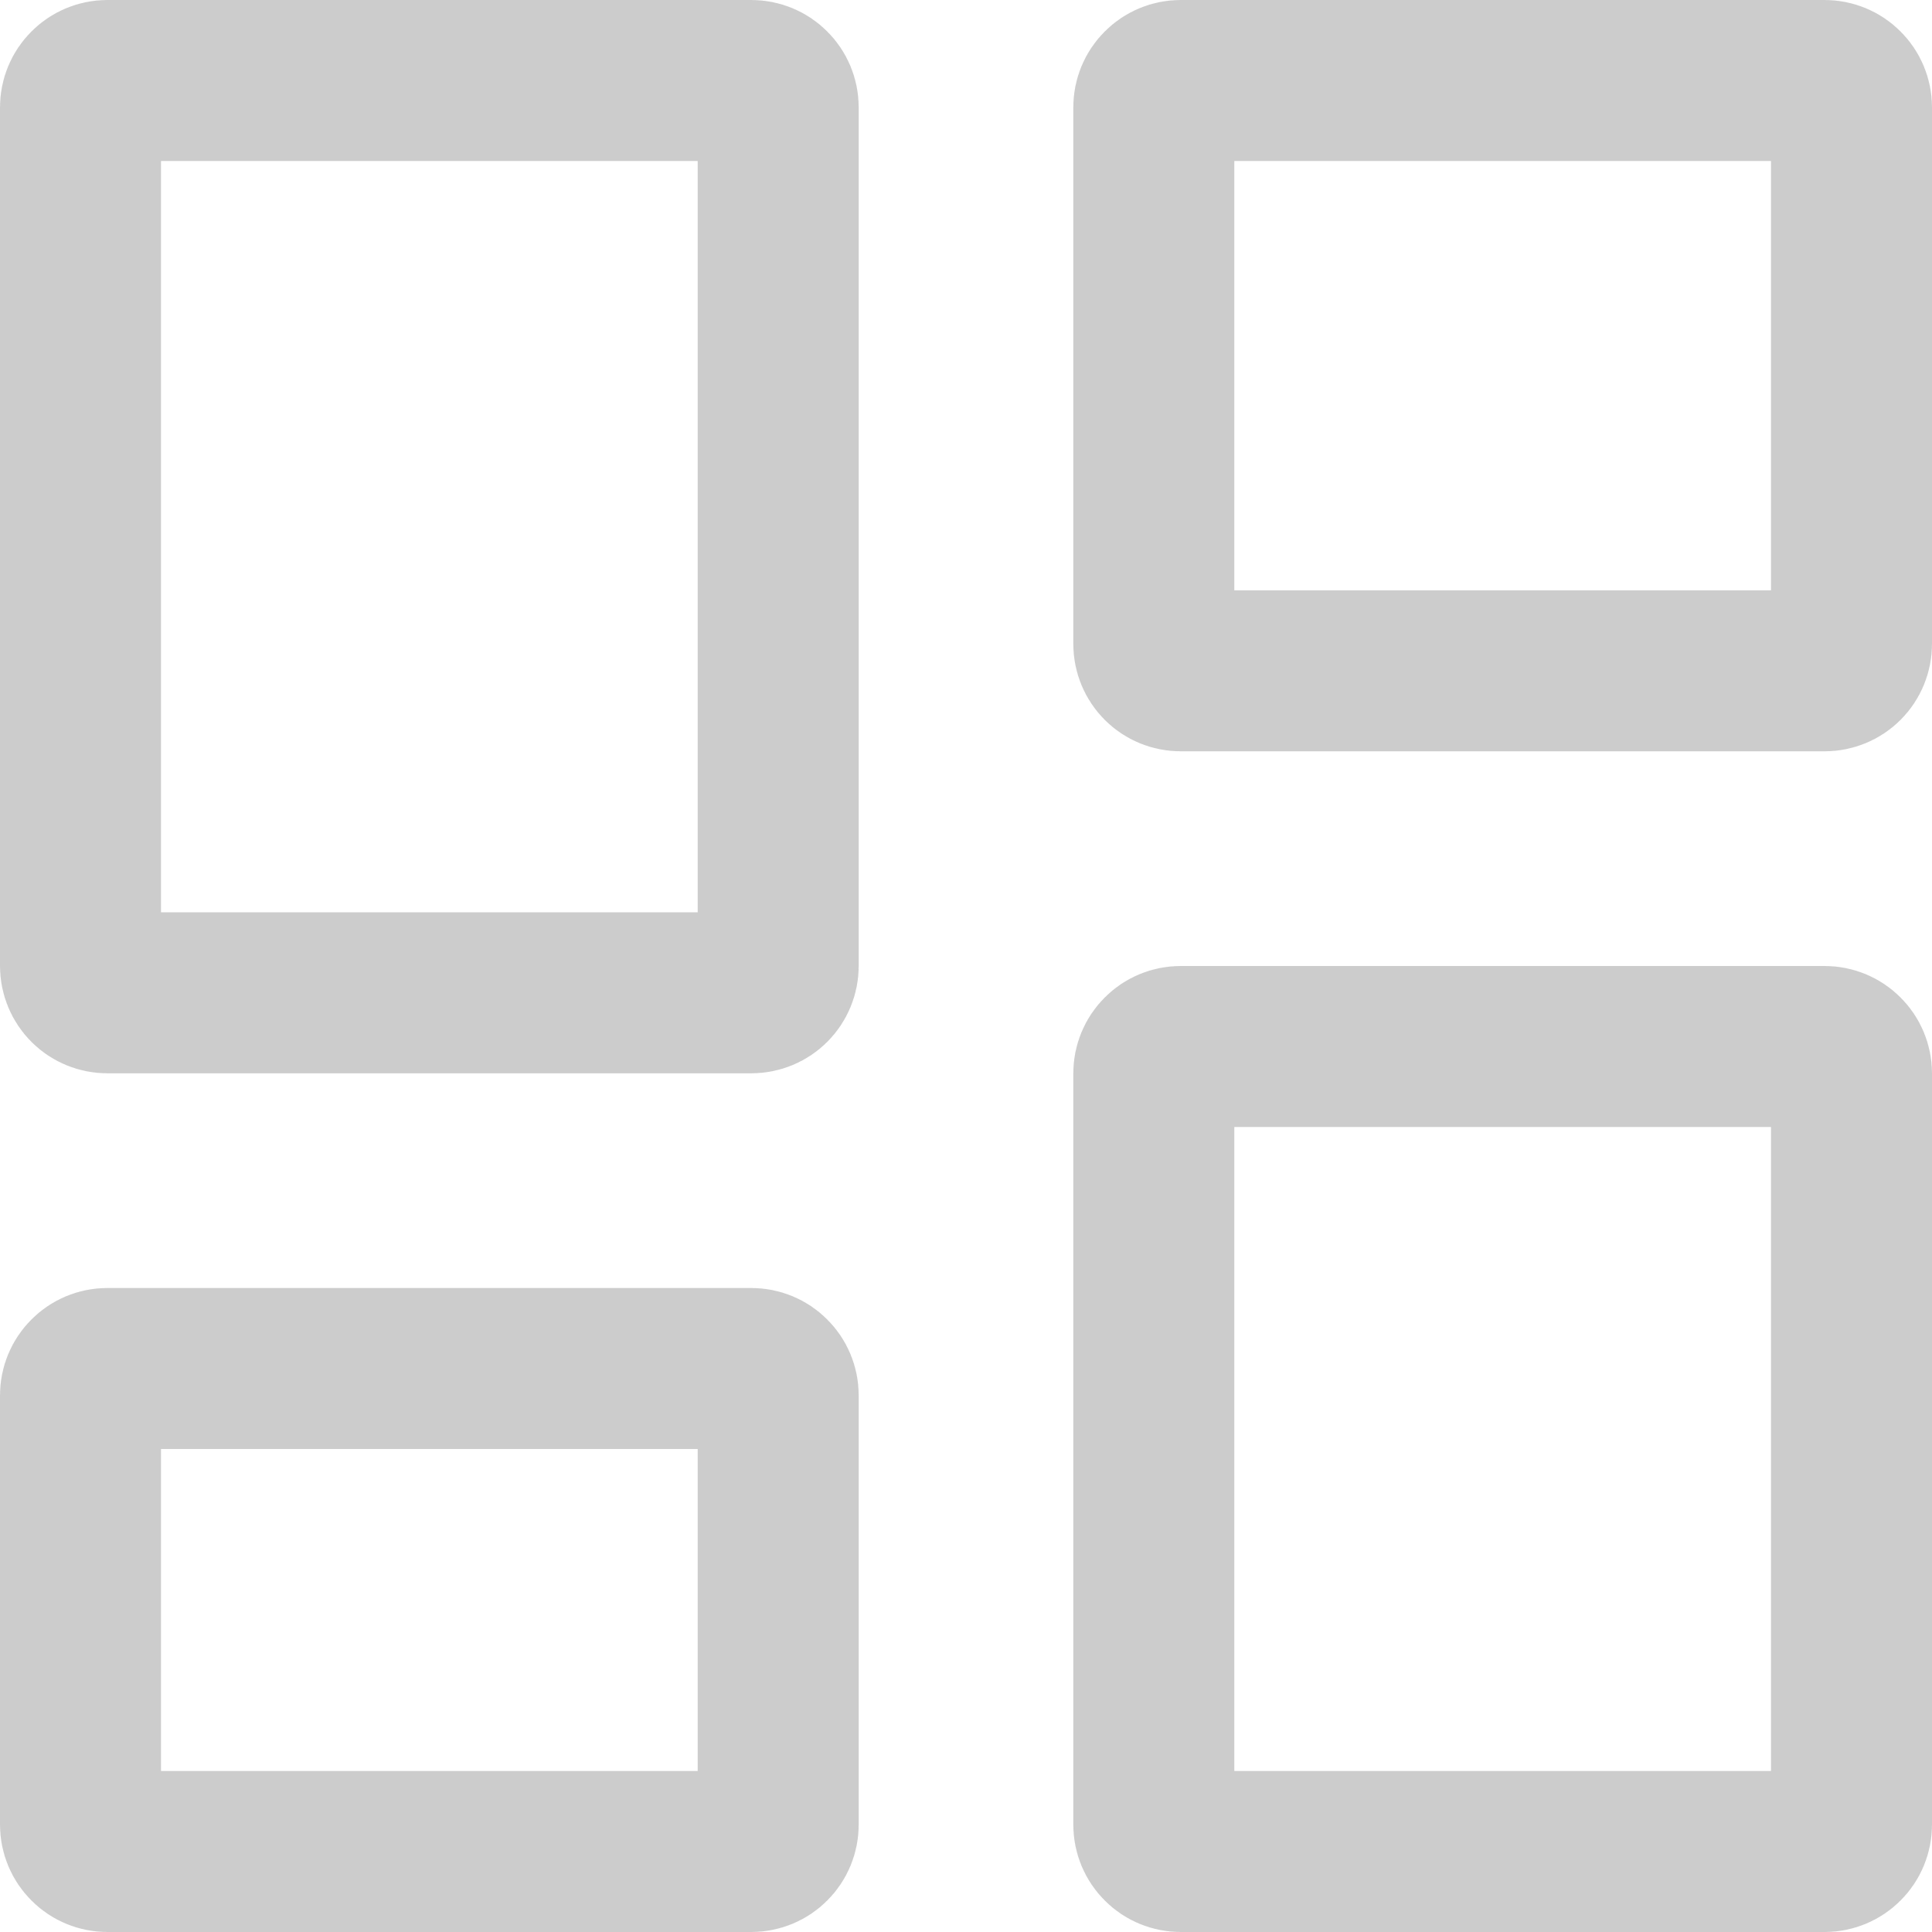
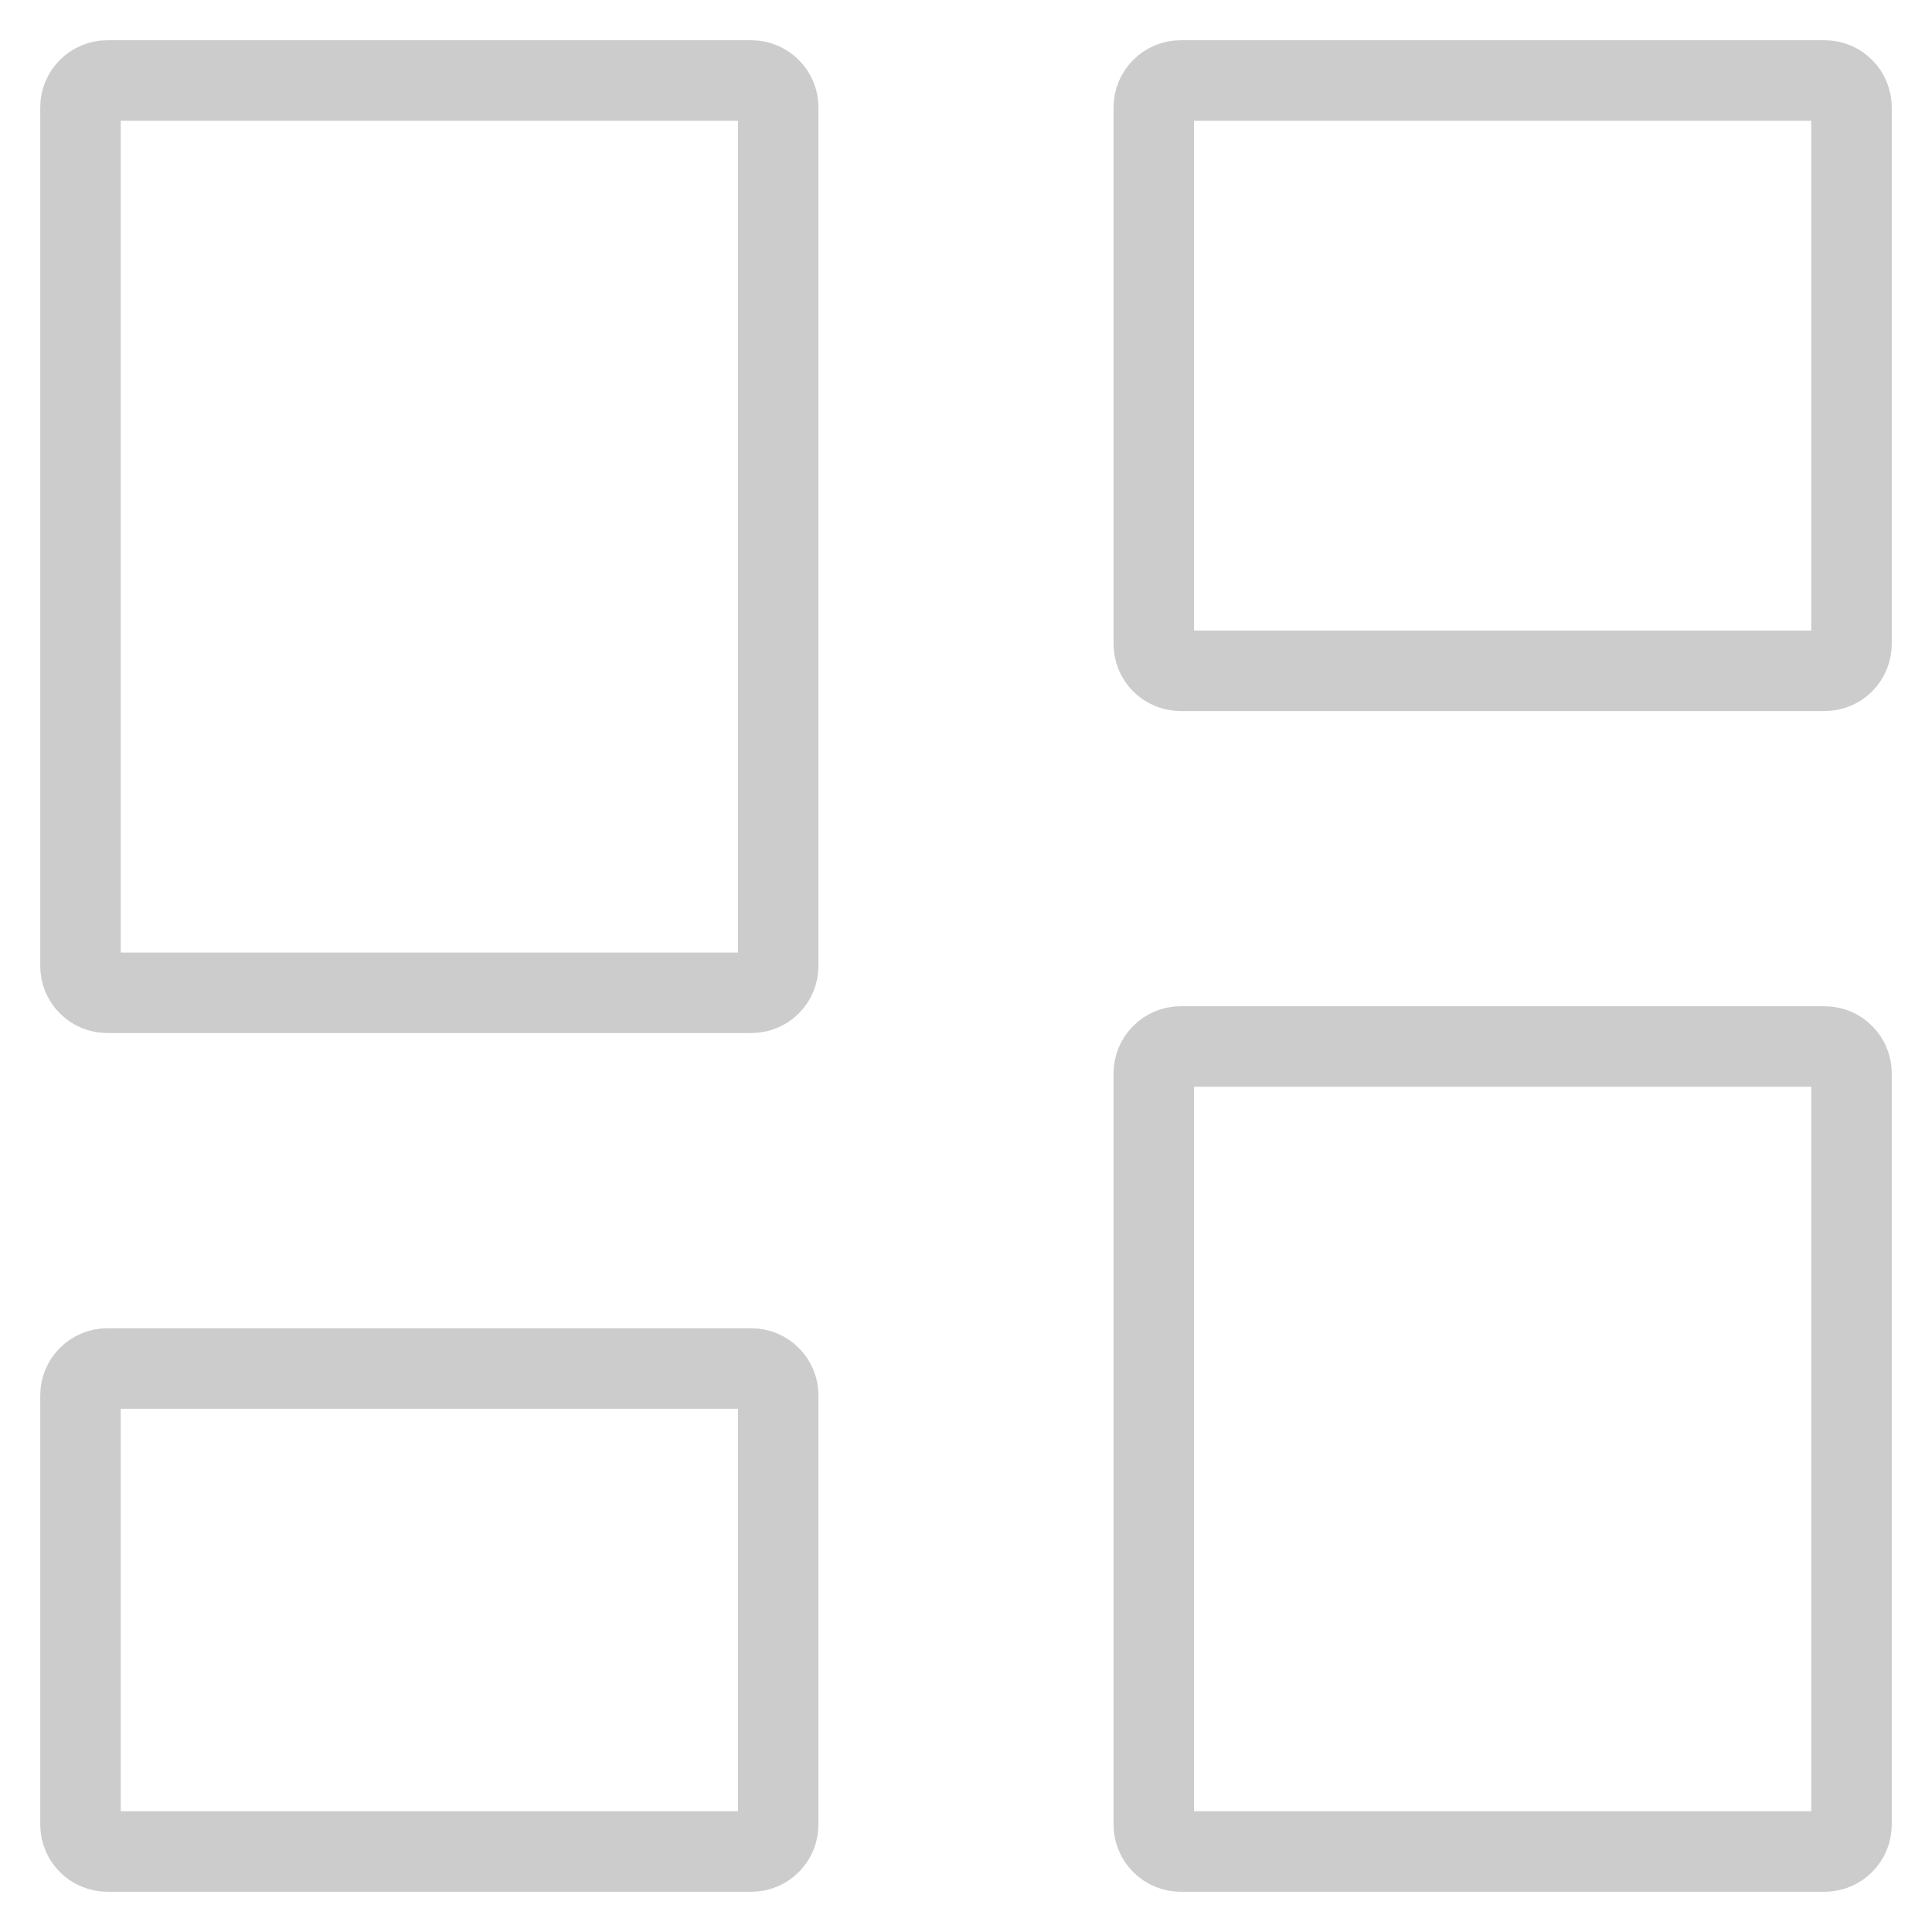
- <svg xmlns="http://www.w3.org/2000/svg" width="24" height="24" viewBox="0 0 24 24" fill="none">
-   <path d="M9.333 12.333H1.333C1.245 12.333 1.16 12.298 1.098 12.236C1.035 12.173 1 12.088 1 12V1.333C1 1.245 1.035 1.16 1.098 1.098C1.16 1.035 1.245 1 1.333 1H9.333C9.422 1 9.507 1.035 9.569 1.098C9.632 1.16 9.667 1.245 9.667 1.333V12C9.667 12.088 9.632 12.173 9.569 12.236C9.507 12.298 9.422 12.333 9.333 12.333ZM1.098 22.902C1.035 22.84 1 22.755 1 22.667V17.333C1 17.245 1.035 17.16 1.098 17.098C1.16 17.035 1.245 17 1.333 17H9.333C9.422 17 9.507 17.035 9.569 17.098C9.632 17.16 9.667 17.245 9.667 17.333V22.667C9.667 22.755 9.632 22.84 9.569 22.902C9.507 22.965 9.422 23 9.333 23H1.333C1.245 23 1.16 22.965 1.098 22.902ZM14.431 22.902C14.368 22.84 14.333 22.755 14.333 22.667V13.333C14.333 13.245 14.368 13.16 14.431 13.098C14.493 13.035 14.578 13 14.667 13H22.667C22.755 13 22.84 13.035 22.902 13.098C22.965 13.16 23 13.245 23 13.333V22.667C23 22.755 22.965 22.84 22.902 22.902C22.84 22.965 22.755 23 22.667 23H14.667C14.578 23 14.493 22.965 14.431 22.902ZM22.667 8.333H14.667C14.578 8.333 14.493 8.298 14.431 8.236C14.368 8.173 14.333 8.088 14.333 8V1.333C14.333 1.245 14.368 1.16 14.431 1.098C14.493 1.035 14.578 1 14.667 1H22.667C22.755 1 22.84 1.035 22.902 1.098C22.965 1.16 23 1.245 23 1.333V8C23 8.088 22.965 8.173 22.902 8.236C22.84 8.298 22.755 8.333 22.667 8.333Z" stroke="#CCCCCC" stroke-width="2" />
+ <svg xmlns="http://www.w3.org/2000/svg" width="24" height="24" viewBox="0 0 24 24" fill="none" stroke="#CCCCCC">
+   <path d="M9.333 12.333H1.333C1.245 12.333 1.16 12.298 1.098 12.236C1.035 12.173 1 12.088 1 12V1.333C1 1.245 1.035 1.16 1.098 1.098C1.16 1.035 1.245 1 1.333 1H9.333C9.422 1 9.507 1.035 9.569 1.098C9.632 1.16 9.667 1.245 9.667 1.333V12C9.667 12.088 9.632 12.173 9.569 12.236C9.507 12.298 9.422 12.333 9.333 12.333ZM1.098 22.902C1.035 22.84 1 22.755 1 22.667V17.333C1 17.245 1.035 17.16 1.098 17.098C1.16 17.035 1.245 17 1.333 17H9.333C9.422 17 9.507 17.035 9.569 17.098C9.632 17.16 9.667 17.245 9.667 17.333V22.667C9.667 22.755 9.632 22.84 9.569 22.902C9.507 22.965 9.422 23 9.333 23H1.333C1.245 23 1.16 22.965 1.098 22.902ZM14.431 22.902C14.368 22.84 14.333 22.755 14.333 22.667V13.333C14.333 13.245 14.368 13.16 14.431 13.098C14.493 13.035 14.578 13 14.667 13H22.667C22.755 13 22.84 13.035 22.902 13.098C22.965 13.16 23 13.245 23 13.333V22.667C23 22.755 22.965 22.84 22.902 22.902C22.84 22.965 22.755 23 22.667 23H14.667C14.578 23 14.493 22.965 14.431 22.902ZM22.667 8.333H14.667C14.578 8.333 14.493 8.298 14.431 8.236C14.368 8.173 14.333 8.088 14.333 8V1.333C14.333 1.245 14.368 1.16 14.431 1.098C14.493 1.035 14.578 1 14.667 1H22.667C22.755 1 22.84 1.035 22.902 1.098C22.965 1.16 23 1.245 23 1.333V8C23 8.088 22.965 8.173 22.902 8.236C22.84 8.298 22.755 8.333 22.667 8.333Z" />
</svg>
